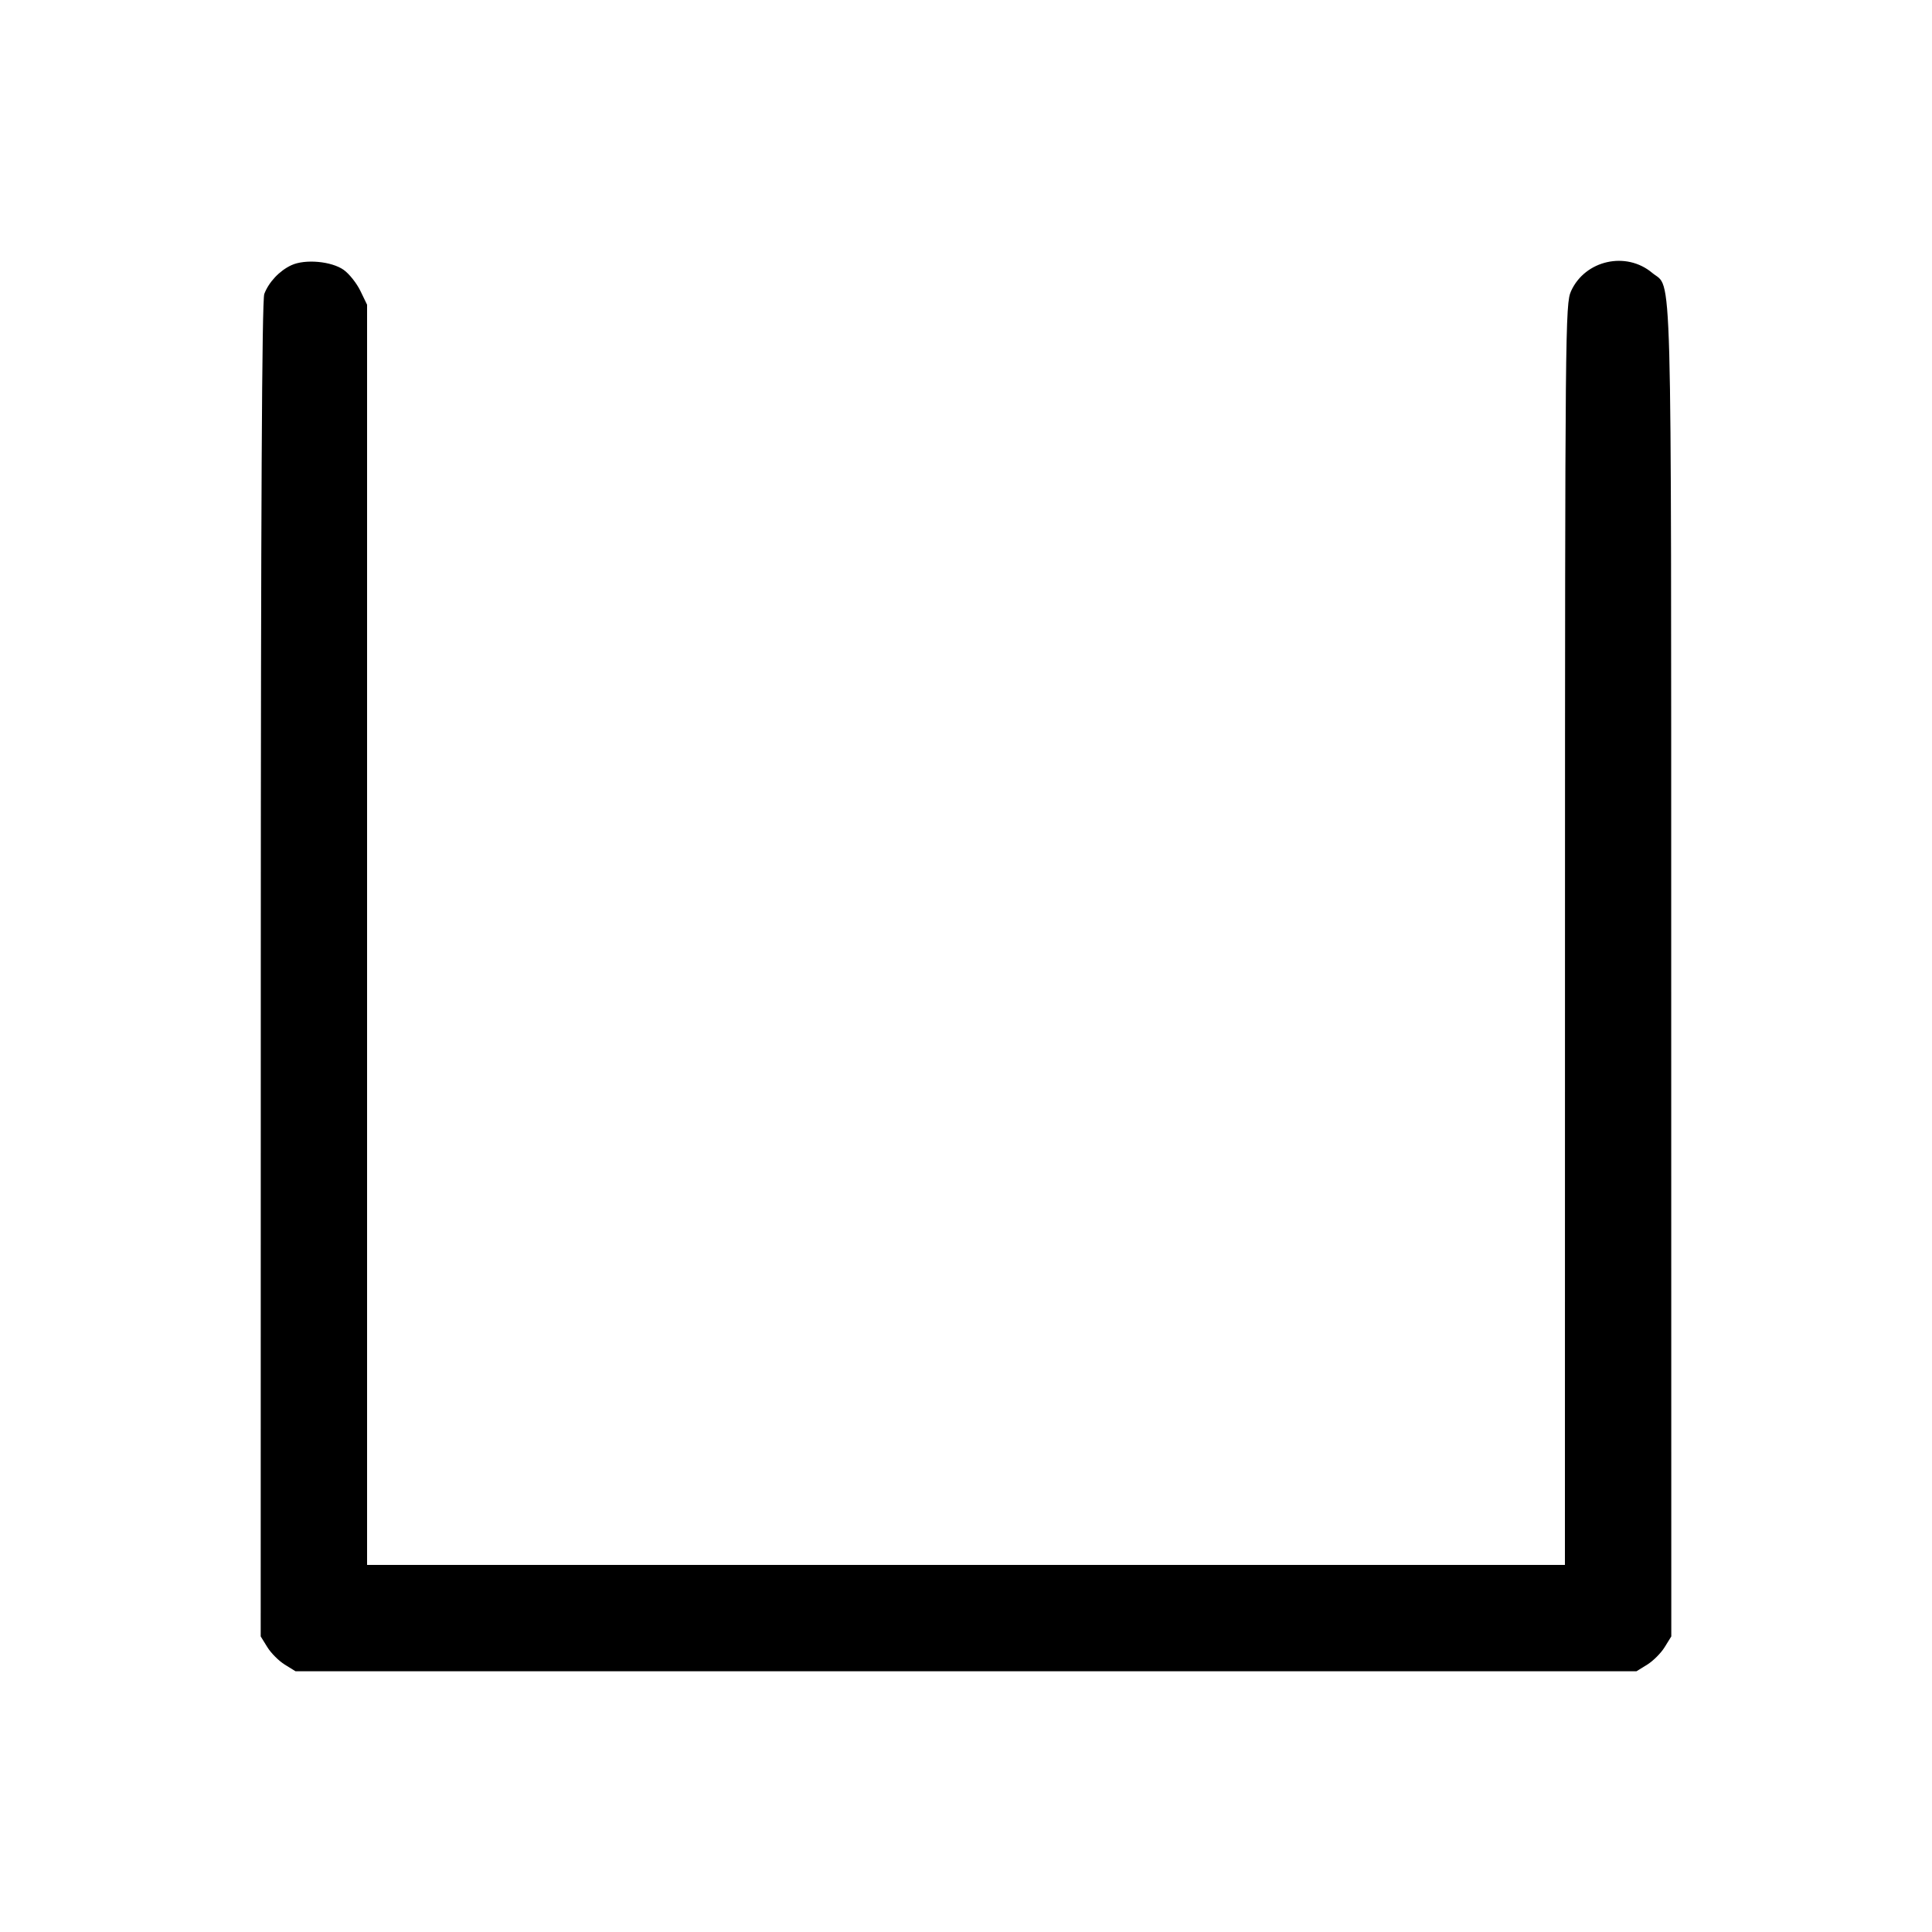
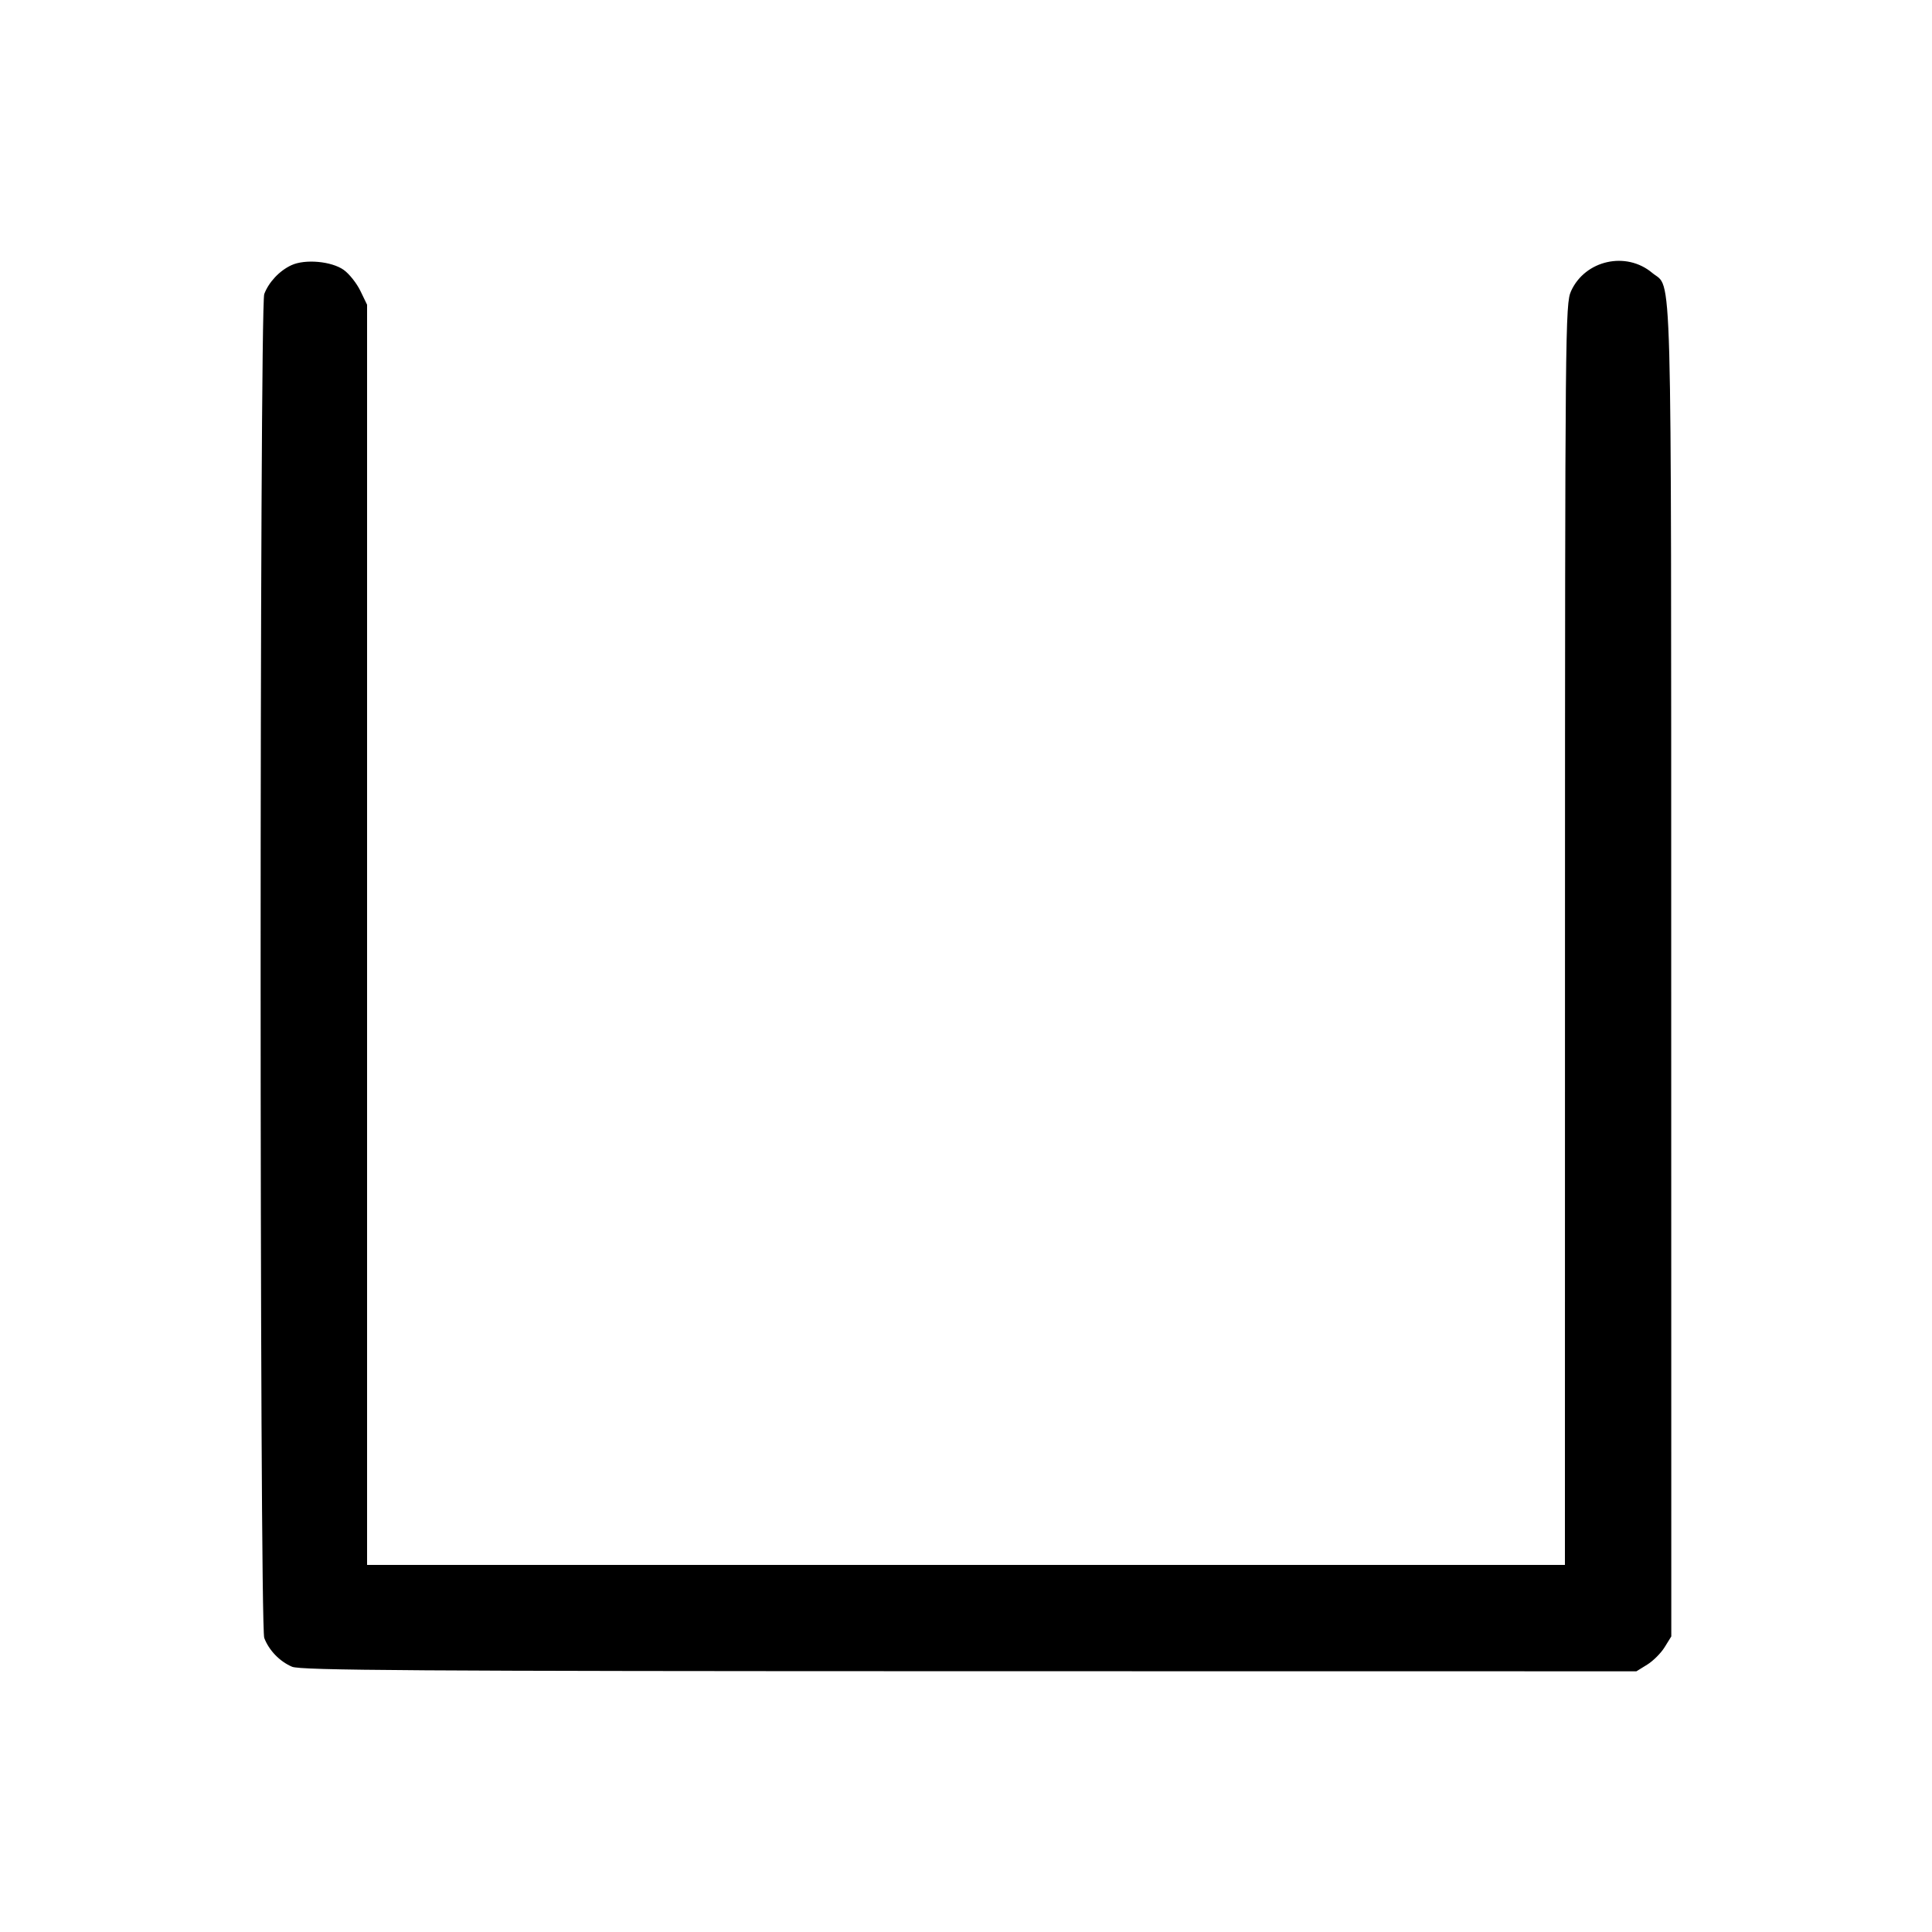
<svg xmlns="http://www.w3.org/2000/svg" width="1000" height="1000" viewBox="0 0 1000 1000" version="1.1" id="svg5">
-   <path d="M150.833 137.260 C 144.672 140.112,139.125 145.996,136.793 152.153 C 135.575 155.368,135.016 263.445,134.984 501.906 L 134.939 847.007 138.387 852.586 C 140.283 855.655,144.334 859.710,147.390 861.598 L 152.945 865.032 500.000 865.032 L 847.055 865.032 852.610 861.598 C 855.666 859.710,859.717 855.655,861.613 852.586 L 865.061 847.007 865.016 501.748 C 864.966 124.566,865.662 150.060,855.178 141.238 C 841.685 129.886,820.449 134.653,813.176 150.668 C 810.184 157.255,810.072 169.191,810.037 483.750 L 810.000 810.000 500.000 810.000 L 190.000 810.000 190.000 483.860 L 190.000 157.719 186.524 150.538 C 184.612 146.588,180.743 141.716,177.926 139.710 C 171.615 135.216,157.923 133.978,150.833 137.260 " stroke="none" fill-rule="evenodd" fill="#000000" />
+   <path d="M150.833 137.260 C 144.660 140.118,139.124 145.999,136.778 152.192 C 134.276 158.796,134.276 841.204,136.778 847.808 C 139.204 854.211,144.773 859.978,151.161 862.700 C 155.598 864.591,214.172 864.978,501.748 865.016 L 847.007 865.061 852.586 861.613 C 855.655 859.717,859.717 855.655,861.613 852.586 L 865.061 847.007 865.016 501.748 C 864.966 124.566,865.662 150.060,855.178 141.238 C 841.685 129.886,820.449 134.653,813.176 150.668 C 810.184 157.255,810.072 169.191,810.037 483.750 L 810.000 810.000 500.000 810.000 L 190.000 810.000 190.000 483.860 L 190.000 157.719 186.524 150.538 C 184.612 146.588,180.743 141.716,177.926 139.710 C 171.615 135.216,157.923 133.978,150.833 137.260 " stroke="none" fill-rule="evenodd" fill="black" />
</svg>
